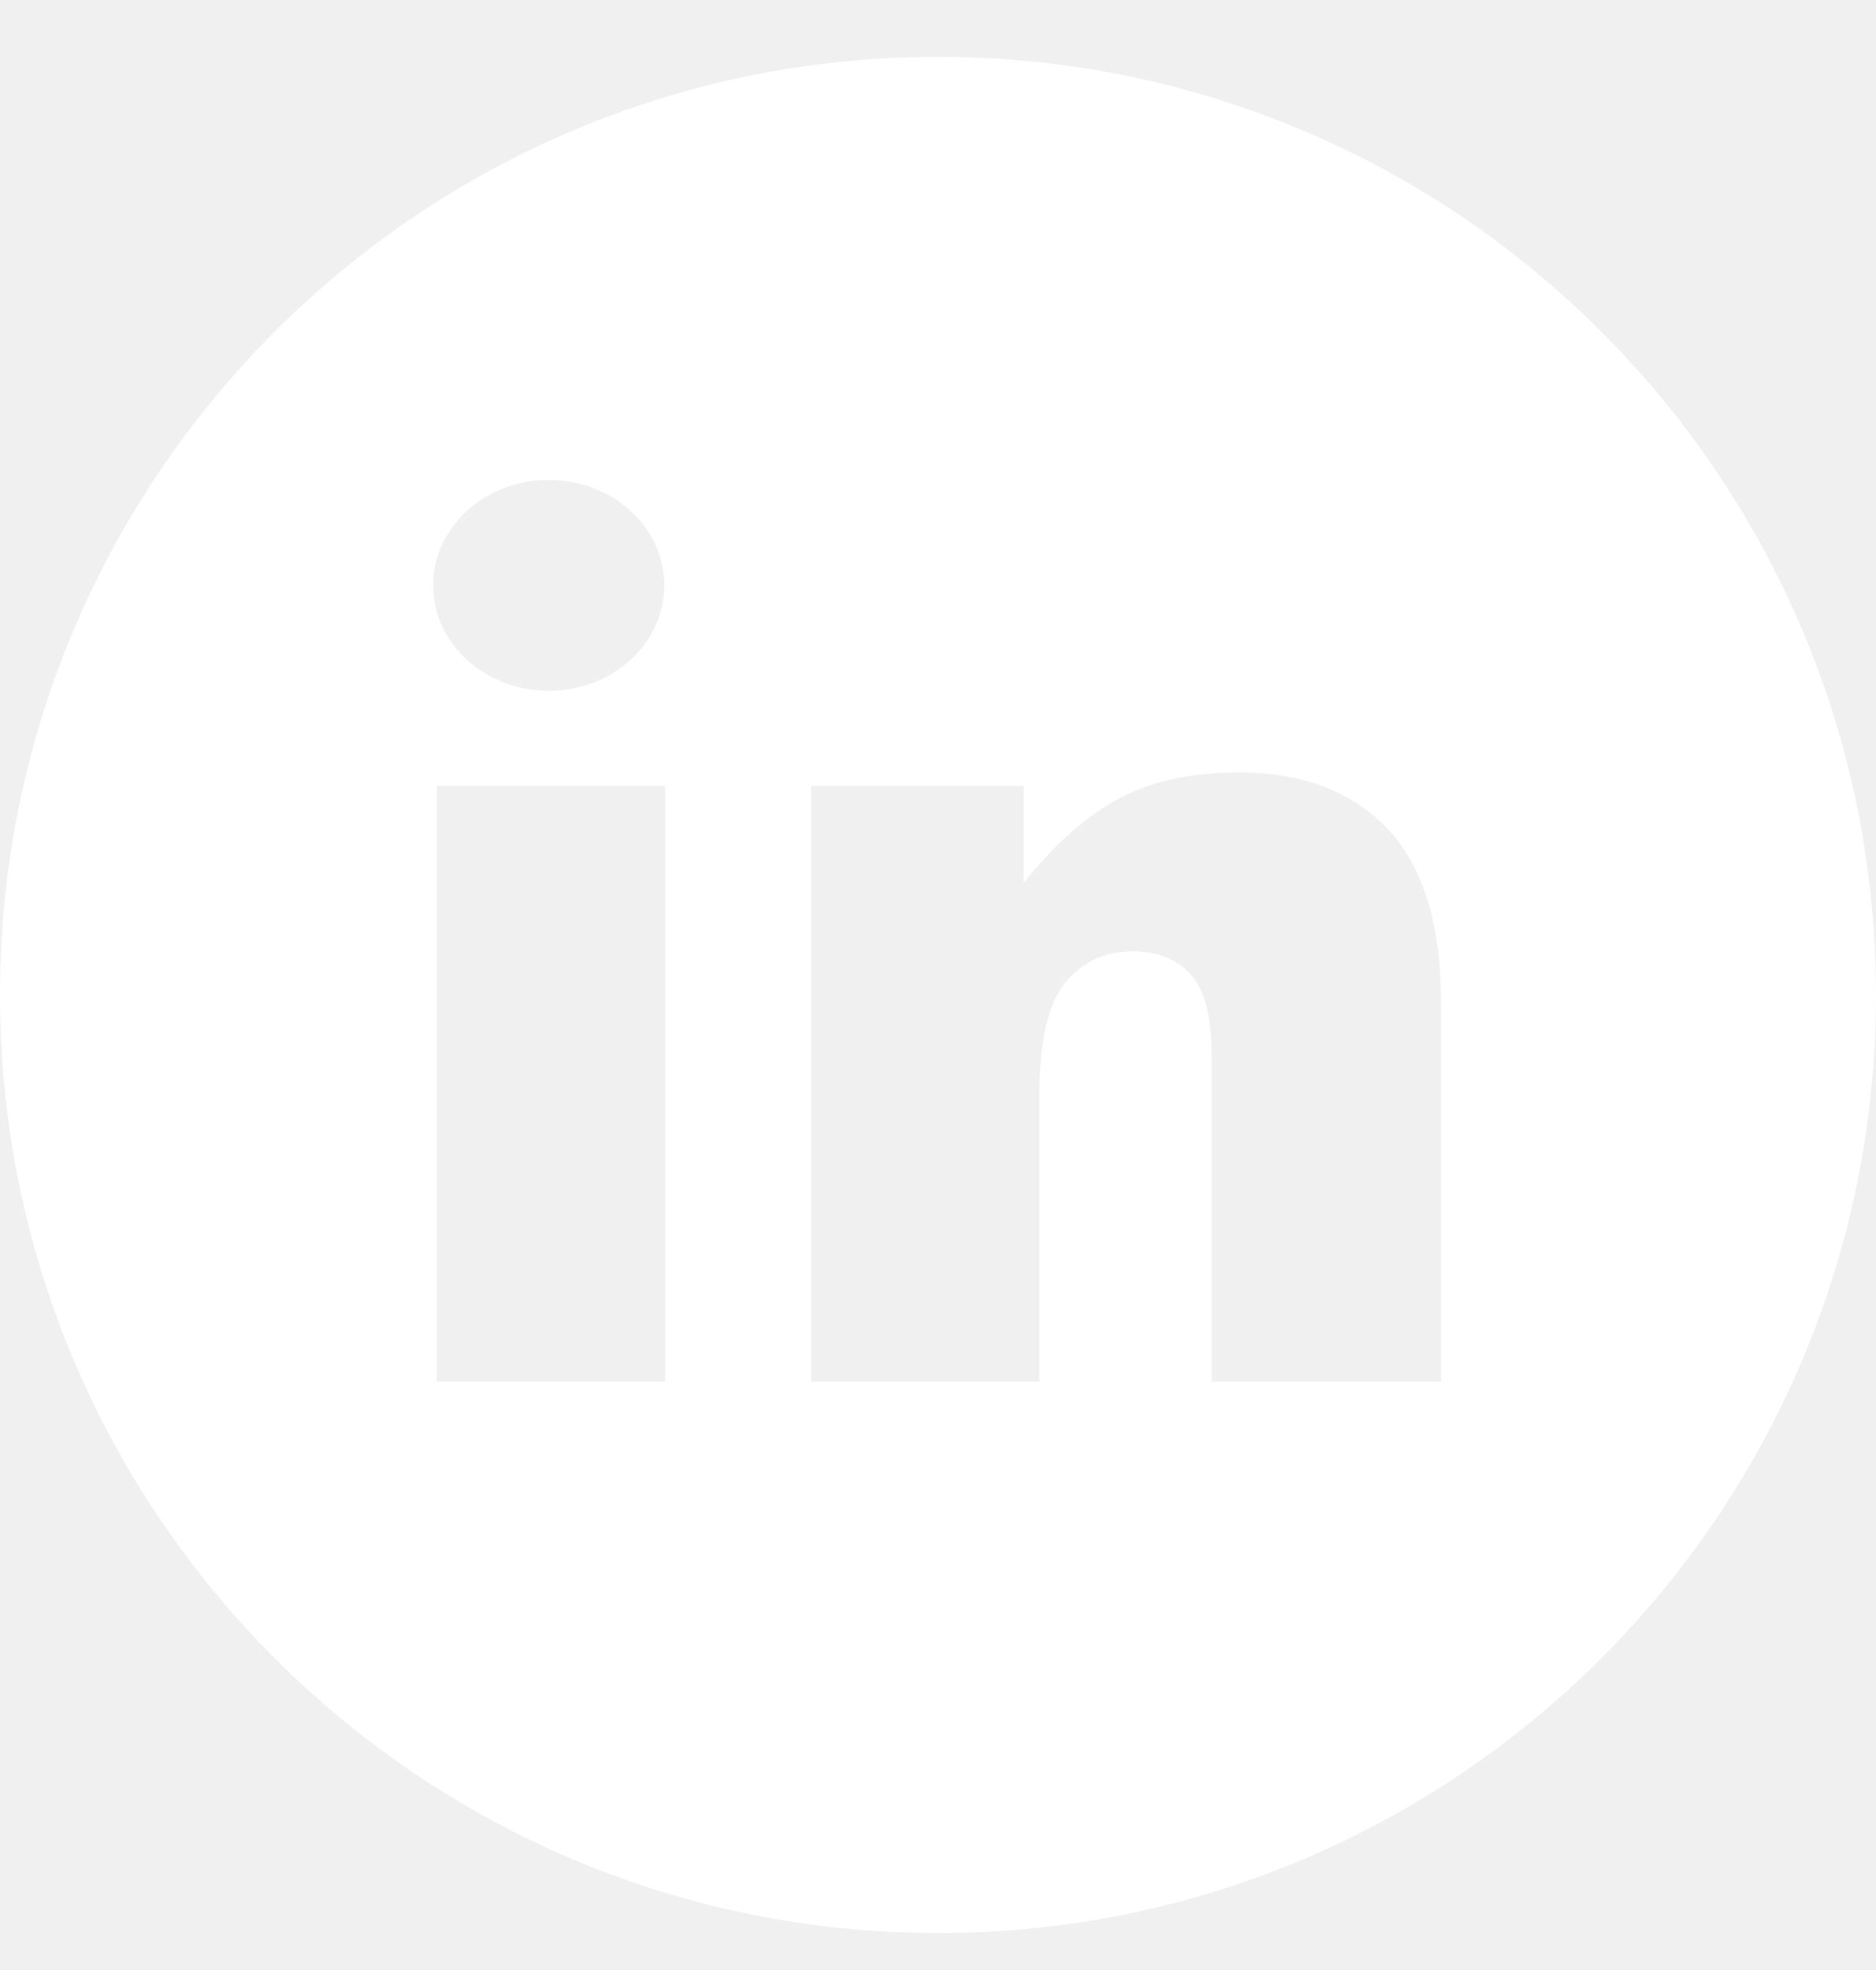
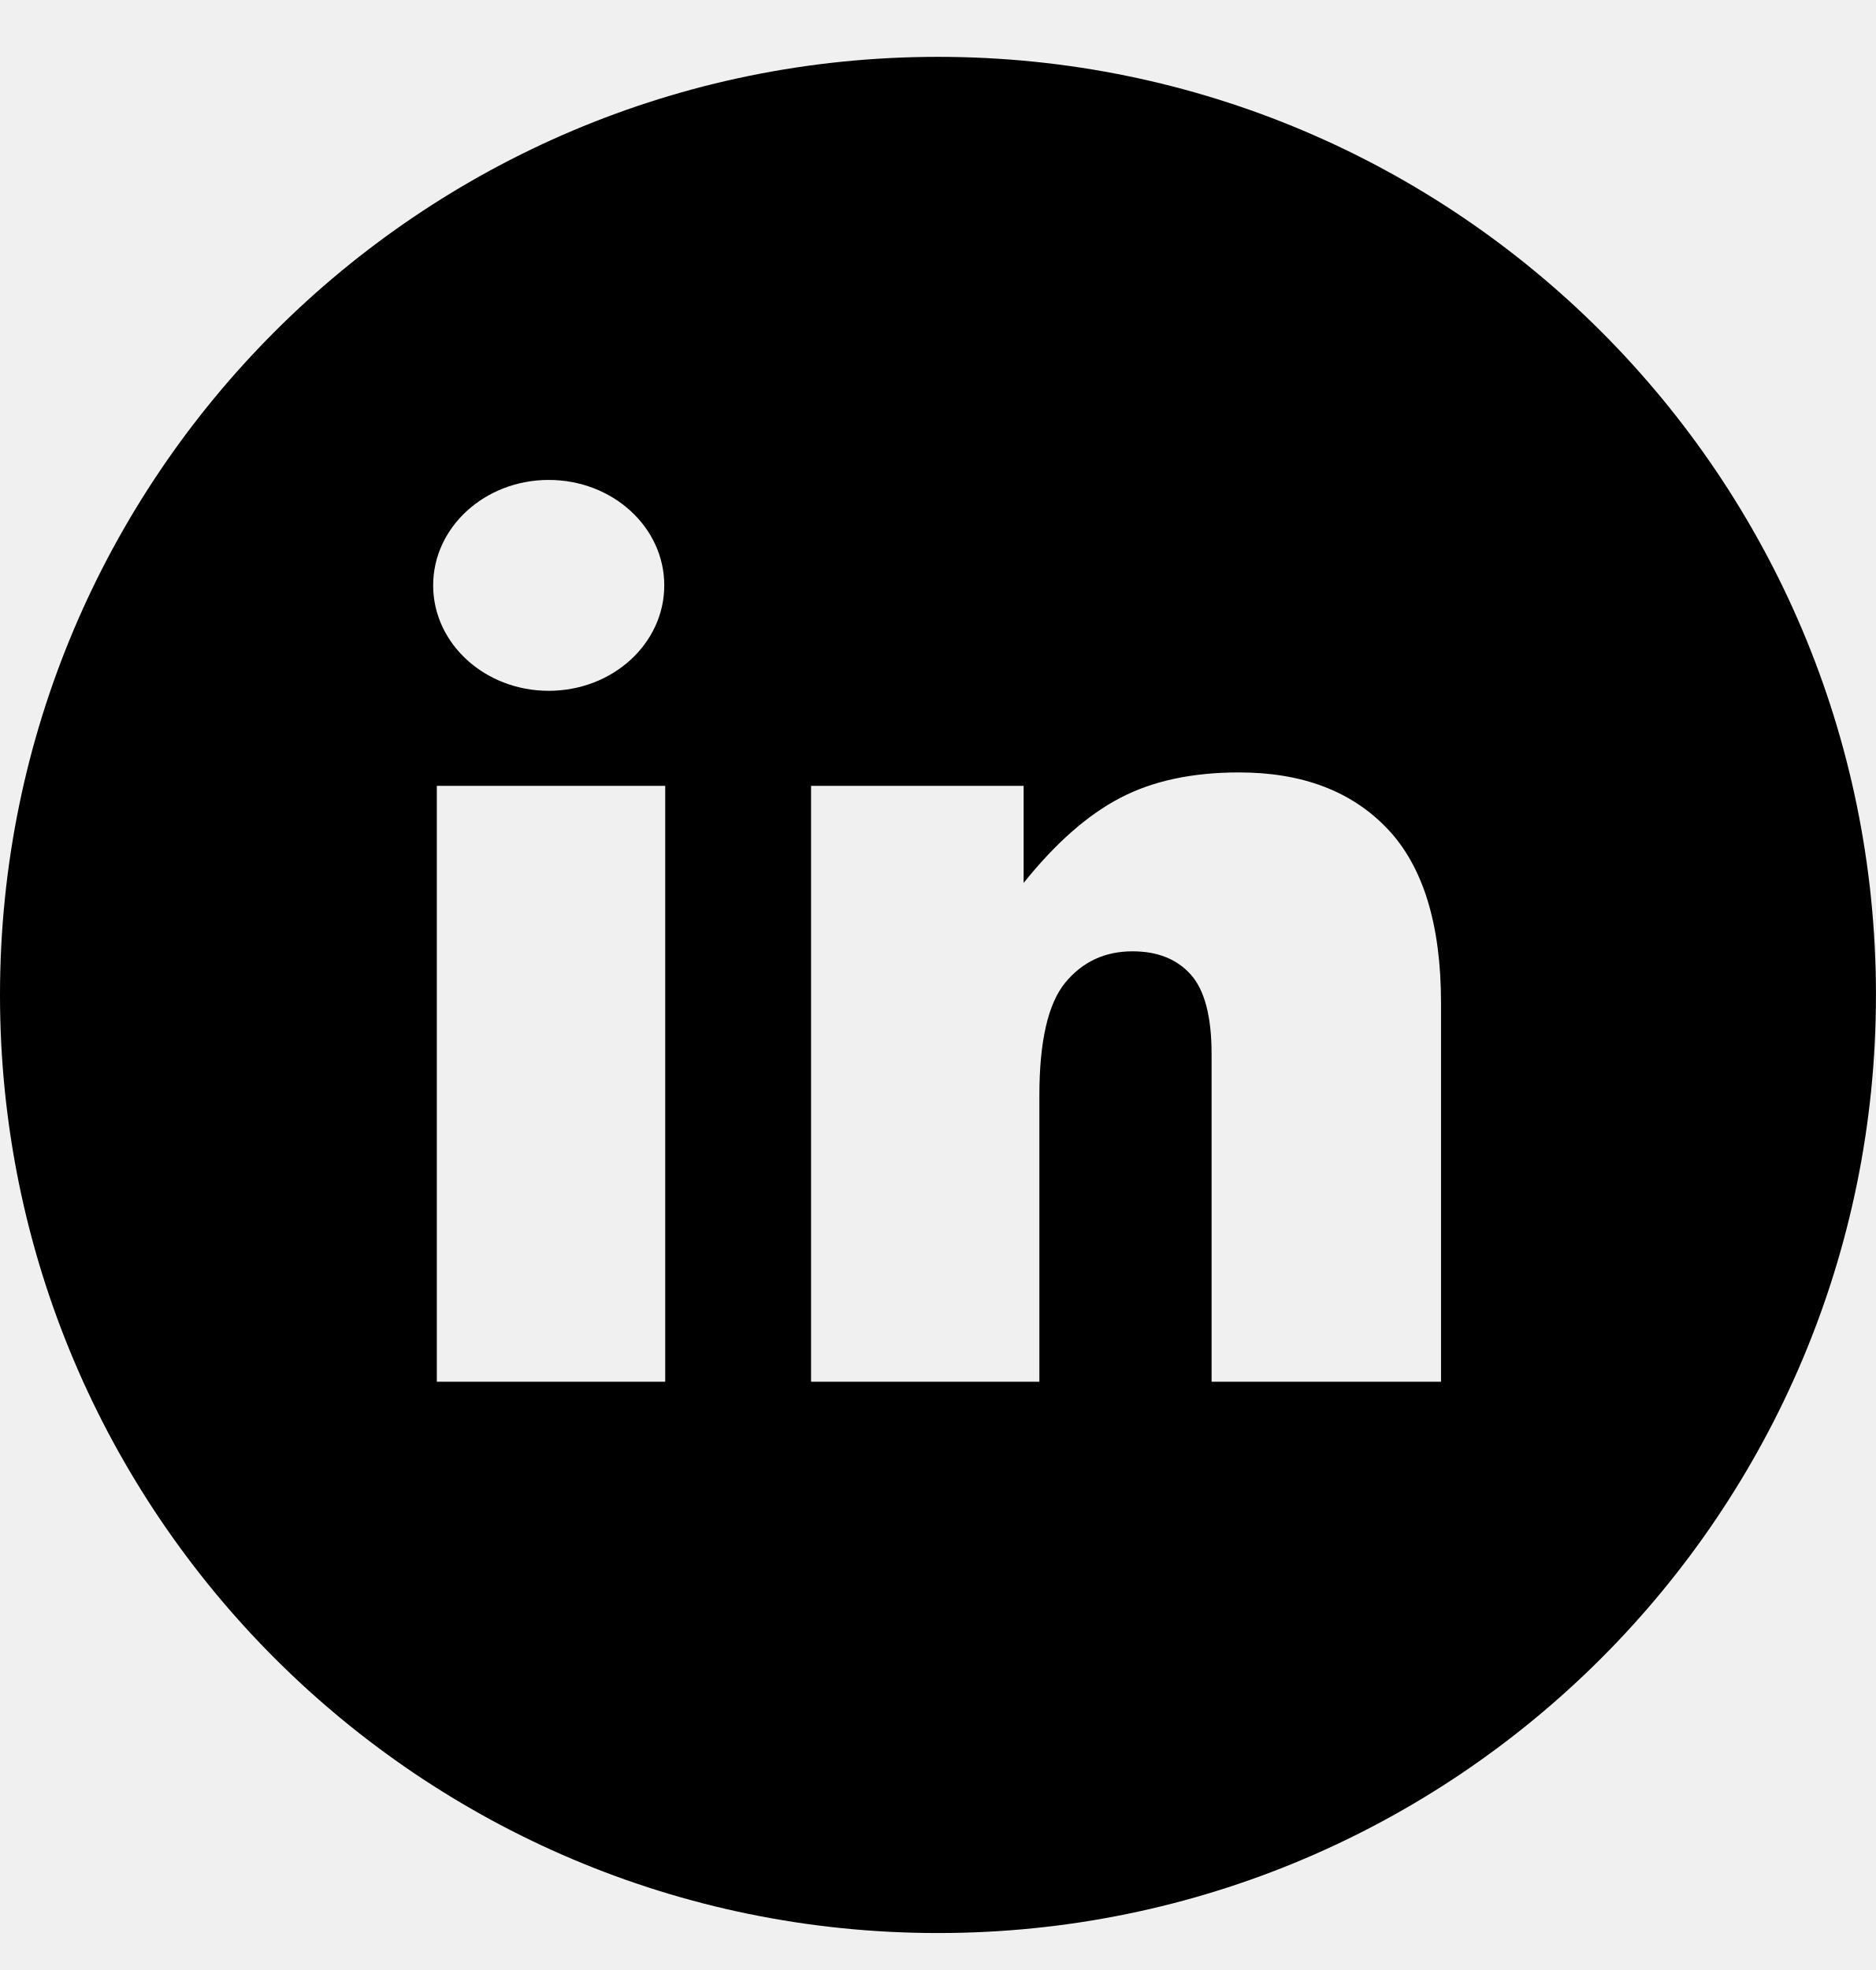
<svg xmlns="http://www.w3.org/2000/svg" width="20" height="21" viewBox="0 0 20 21" fill="none">
-   <path d="M10 0.606C4.477 0.606 0 5.083 0 10.606C0 16.129 4.477 20.606 10 20.606C15.523 20.606 20 16.129 20 10.606C20 5.083 15.523 0.606 10 0.606ZM5.85 5.116C6.531 5.116 7.082 5.619 7.082 6.24C7.082 6.861 6.531 7.364 5.85 7.364C5.17 7.364 4.618 6.861 4.618 6.24C4.618 5.619 5.17 5.116 5.85 5.116ZM7.092 14.729H4.657V8.377H7.092V14.729ZM15.363 14.729H12.917V11.236C12.917 10.838 12.843 10.555 12.696 10.39C12.548 10.224 12.341 10.141 12.074 10.141C11.779 10.141 11.539 10.253 11.356 10.476C11.173 10.7 11.081 11.101 11.081 11.679V14.729H8.647V8.377H10.913V9.412C11.252 8.989 11.595 8.687 11.942 8.506C12.289 8.324 12.711 8.234 13.21 8.234C13.884 8.234 14.411 8.434 14.792 8.835C15.172 9.235 15.363 9.854 15.363 10.692V14.729H15.363Z" fill="white" />
+   <path d="M10 0.606C4.477 0.606 0 5.083 0 10.606C0 16.129 4.477 20.606 10 20.606C15.523 20.606 20 16.129 20 10.606C20 5.083 15.523 0.606 10 0.606ZM5.85 5.116C6.531 5.116 7.082 5.619 7.082 6.24C7.082 6.861 6.531 7.364 5.85 7.364C5.17 7.364 4.618 6.861 4.618 6.24C4.618 5.619 5.17 5.116 5.85 5.116ZM7.092 14.729H4.657V8.377H7.092V14.729ZM15.363 14.729H12.917V11.236C12.917 10.838 12.843 10.555 12.696 10.39C12.548 10.224 12.341 10.141 12.074 10.141C11.779 10.141 11.539 10.253 11.356 10.476C11.173 10.7 11.081 11.101 11.081 11.679V14.729H8.647V8.377H10.913V9.412C11.252 8.989 11.595 8.687 11.942 8.506C12.289 8.324 12.711 8.234 13.21 8.234C13.884 8.234 14.411 8.434 14.792 8.835C15.172 9.235 15.363 9.854 15.363 10.692V14.729H15.363Z" fill="#000" />
</svg>
